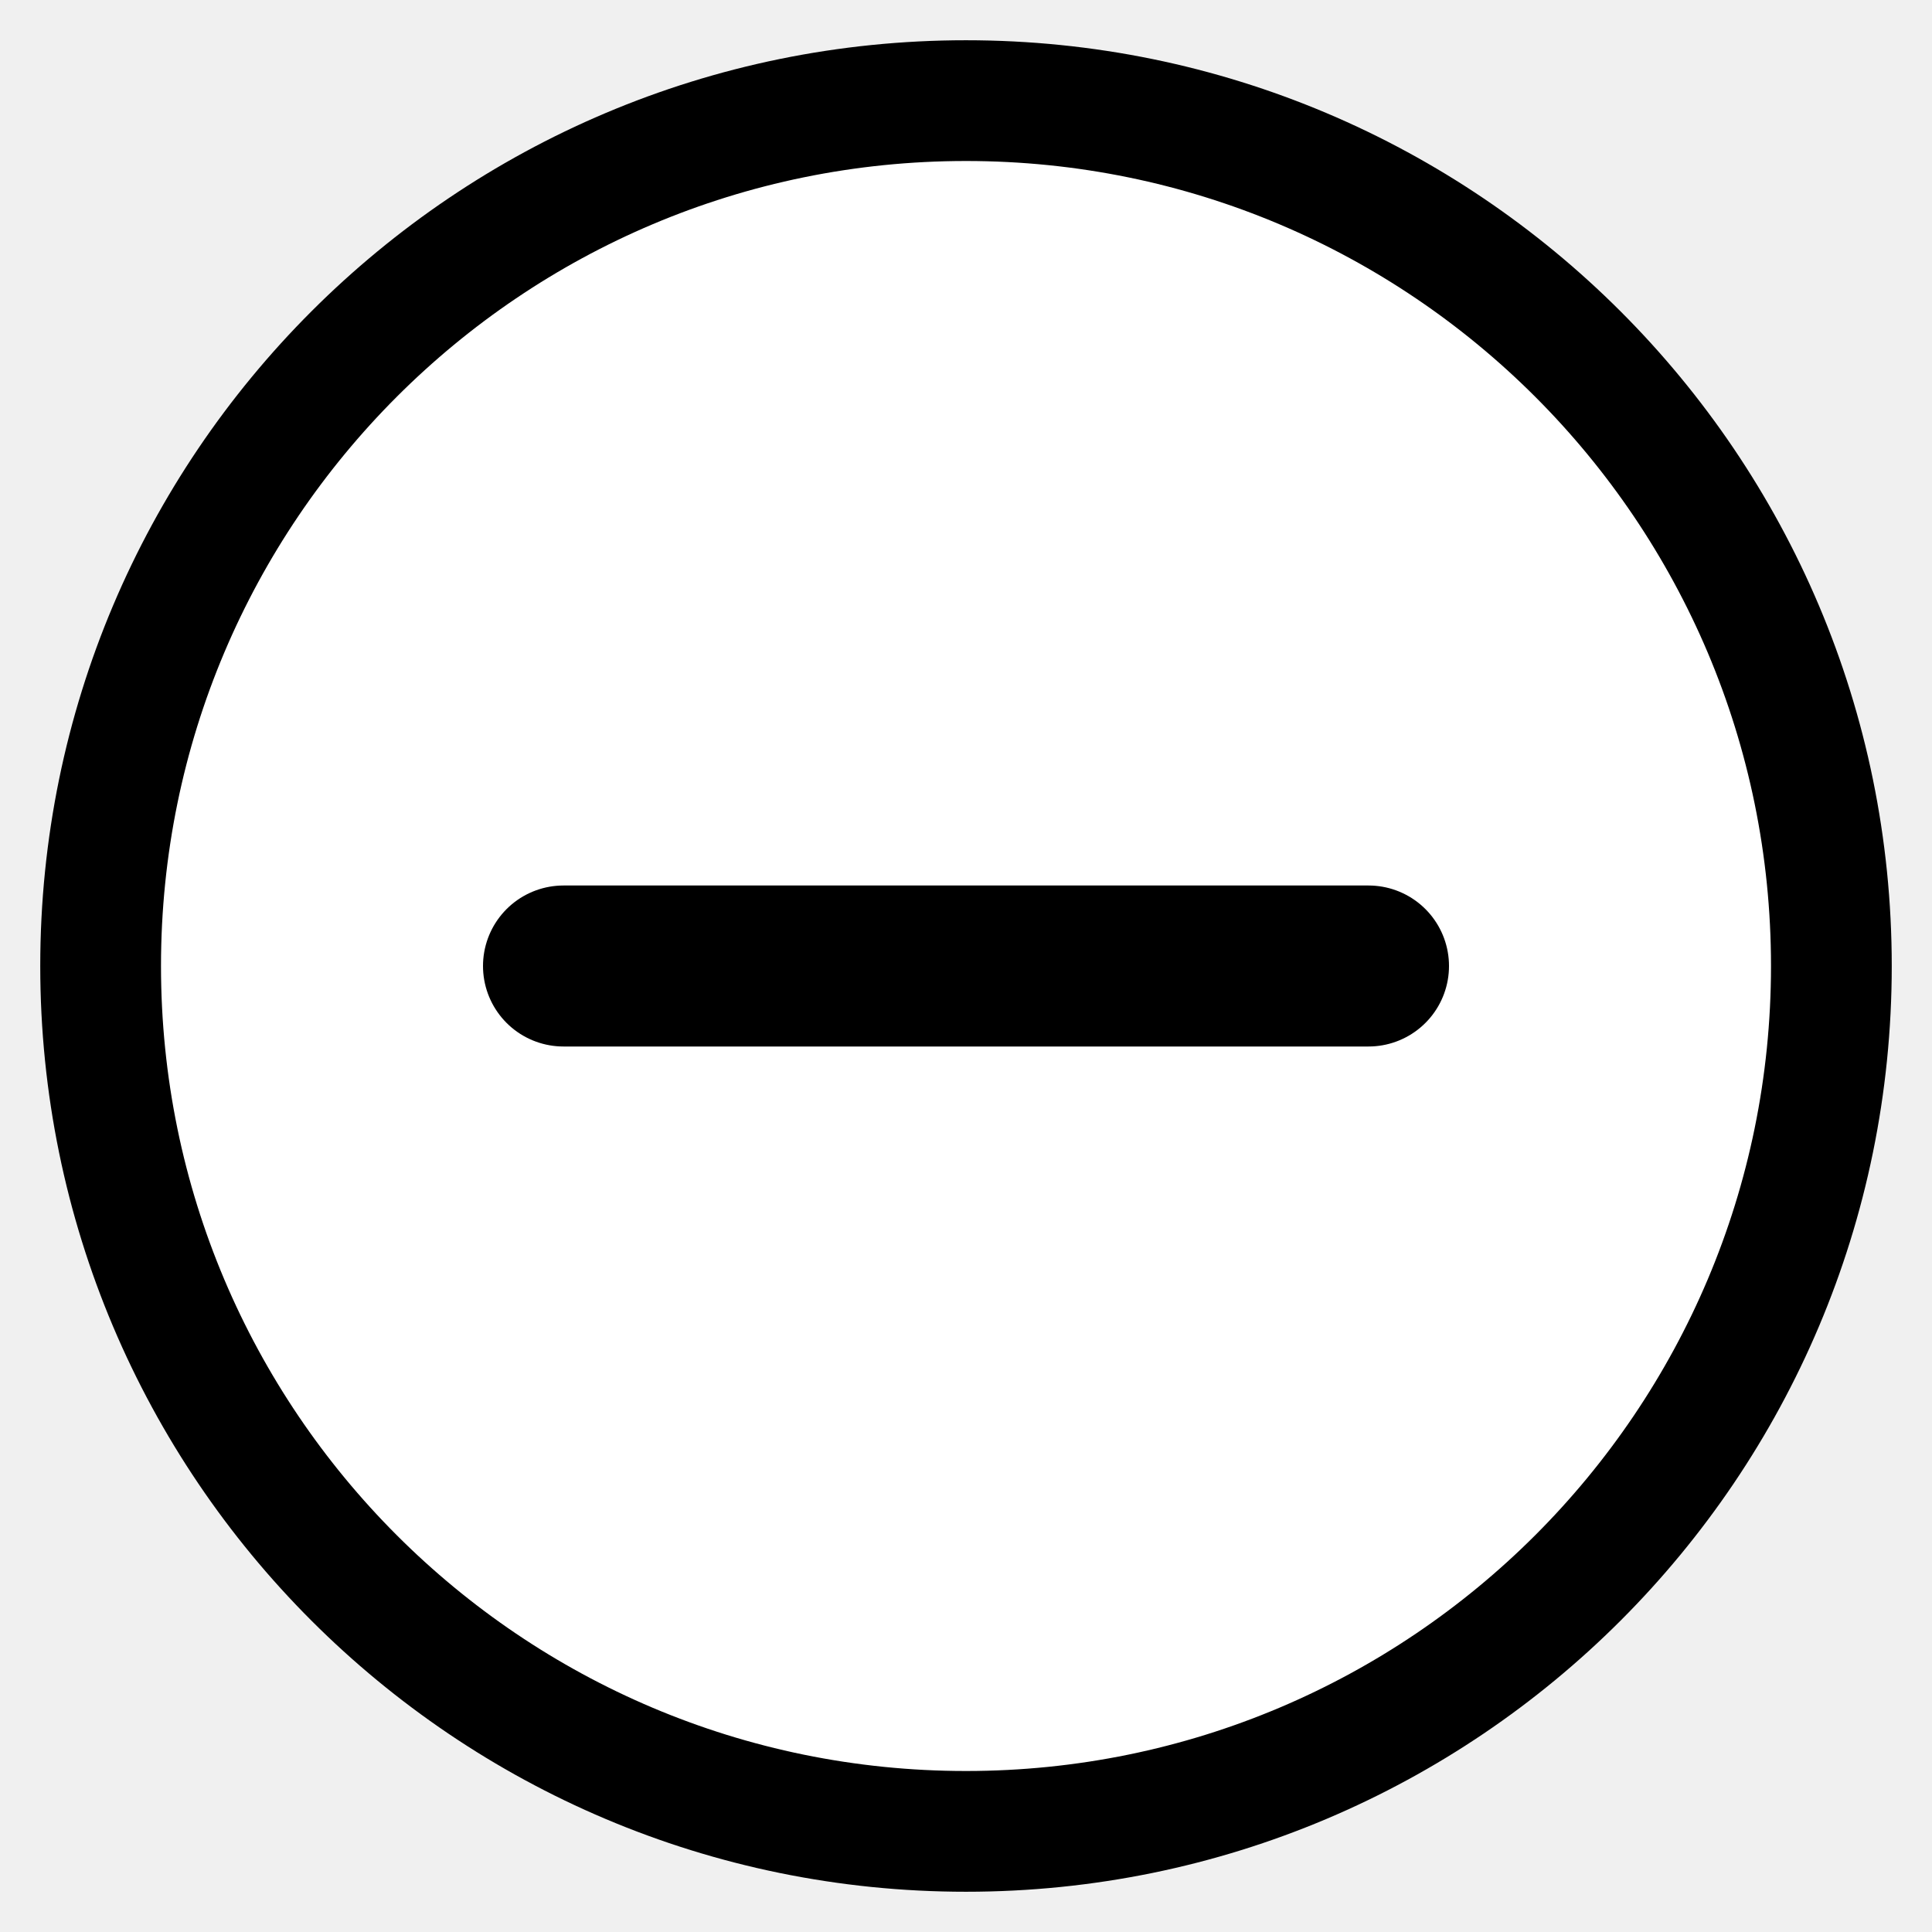
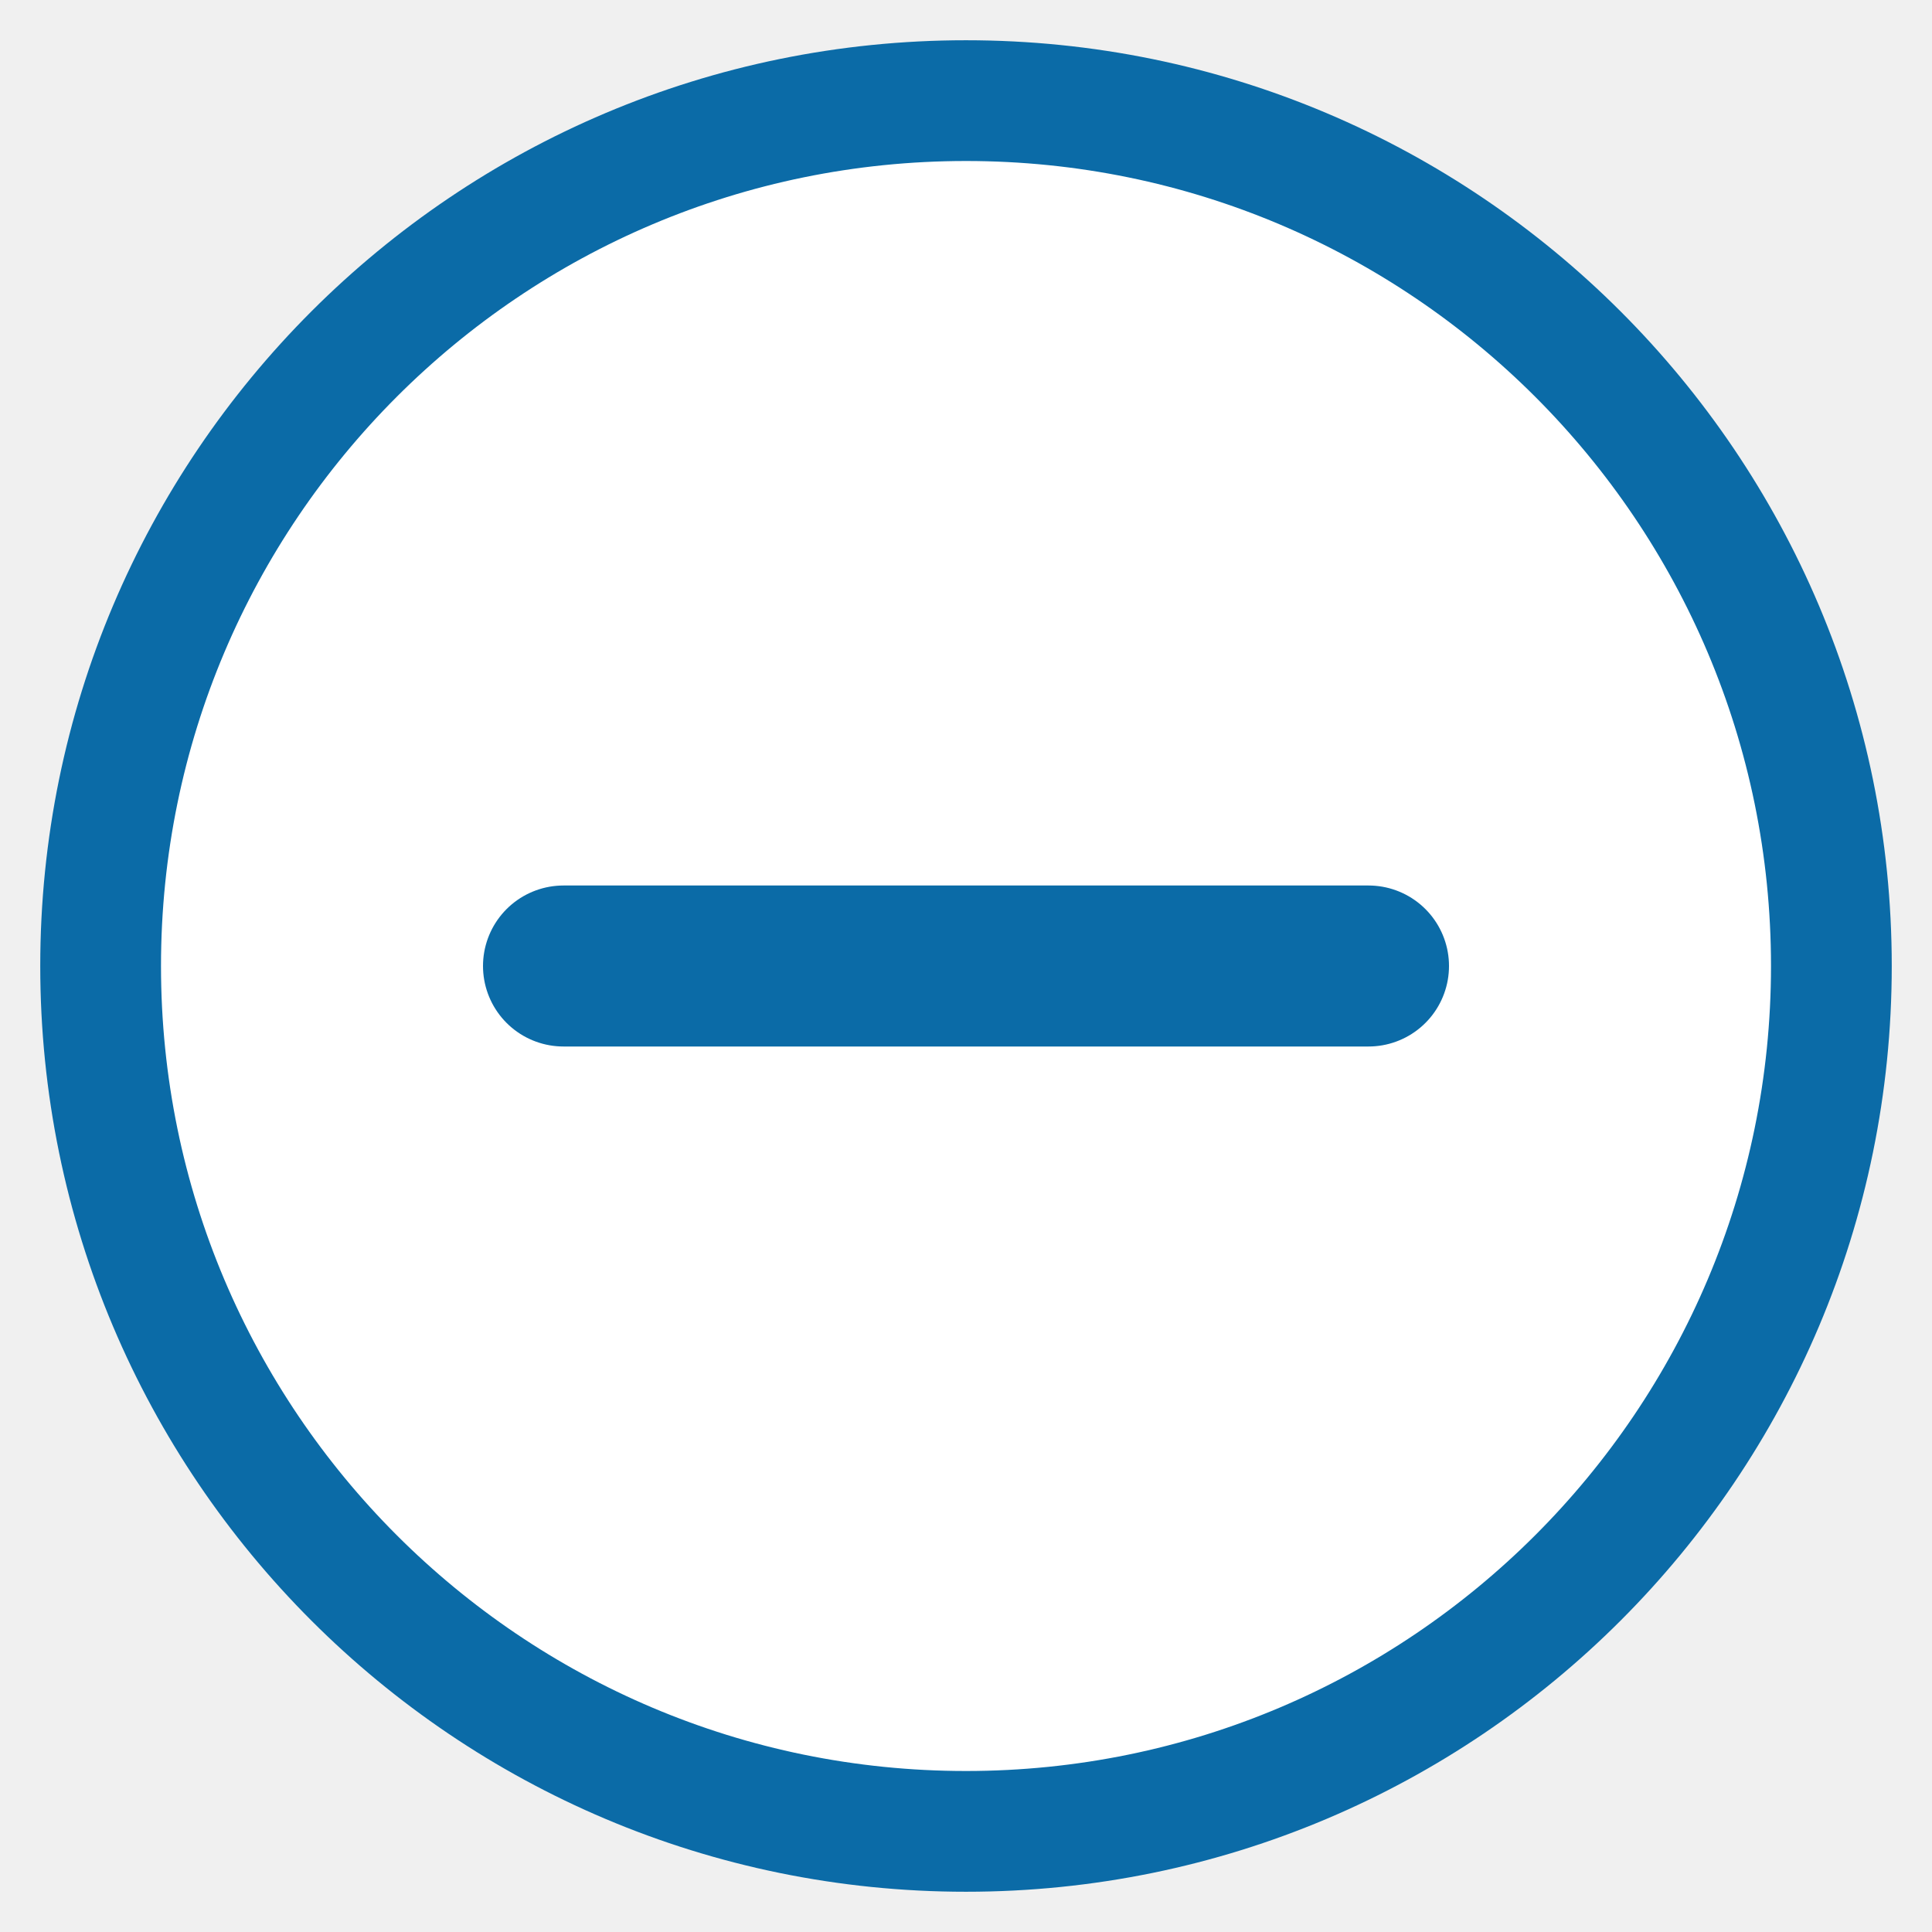
- <svg xmlns="http://www.w3.org/2000/svg" width="24" height="24" viewBox="0 0 24 24" fill="none">
-   <circle cx="12" cy="12" r="10.75" fill="#ffffff" stroke="#000000" stroke-width="1.5" stroke-miterlimit="10" />
-   <path d="M7 12H17" stroke="#000000" stroke-width="2" stroke-miterlimit="10" stroke-linecap="round" />
+ <svg xmlns="http://www.w3.org/2000/svg" width="24" height="24" viewBox="0 0 24 24" fill="none" version="1.1" id="svg1">
+   <defs id="defs1" />
+   <circle cx="12" cy="12" r="10.75" fill="#ffffff" stroke="#000000" stroke-width="1.5" stroke-miterlimit="10" id="circle1" style="fill:#ffffff;stroke:#0b6ba7;stroke-opacity:1;fill-opacity:1" />
+   <path d="M7 12H17" stroke="#000000" stroke-width="2" stroke-miterlimit="10" stroke-linecap="round" id="path1" style="fill:#0b6ba7;stroke:#0b6ba7;stroke-opacity:1;opacity:1;fill-opacity:1" />
</svg>
